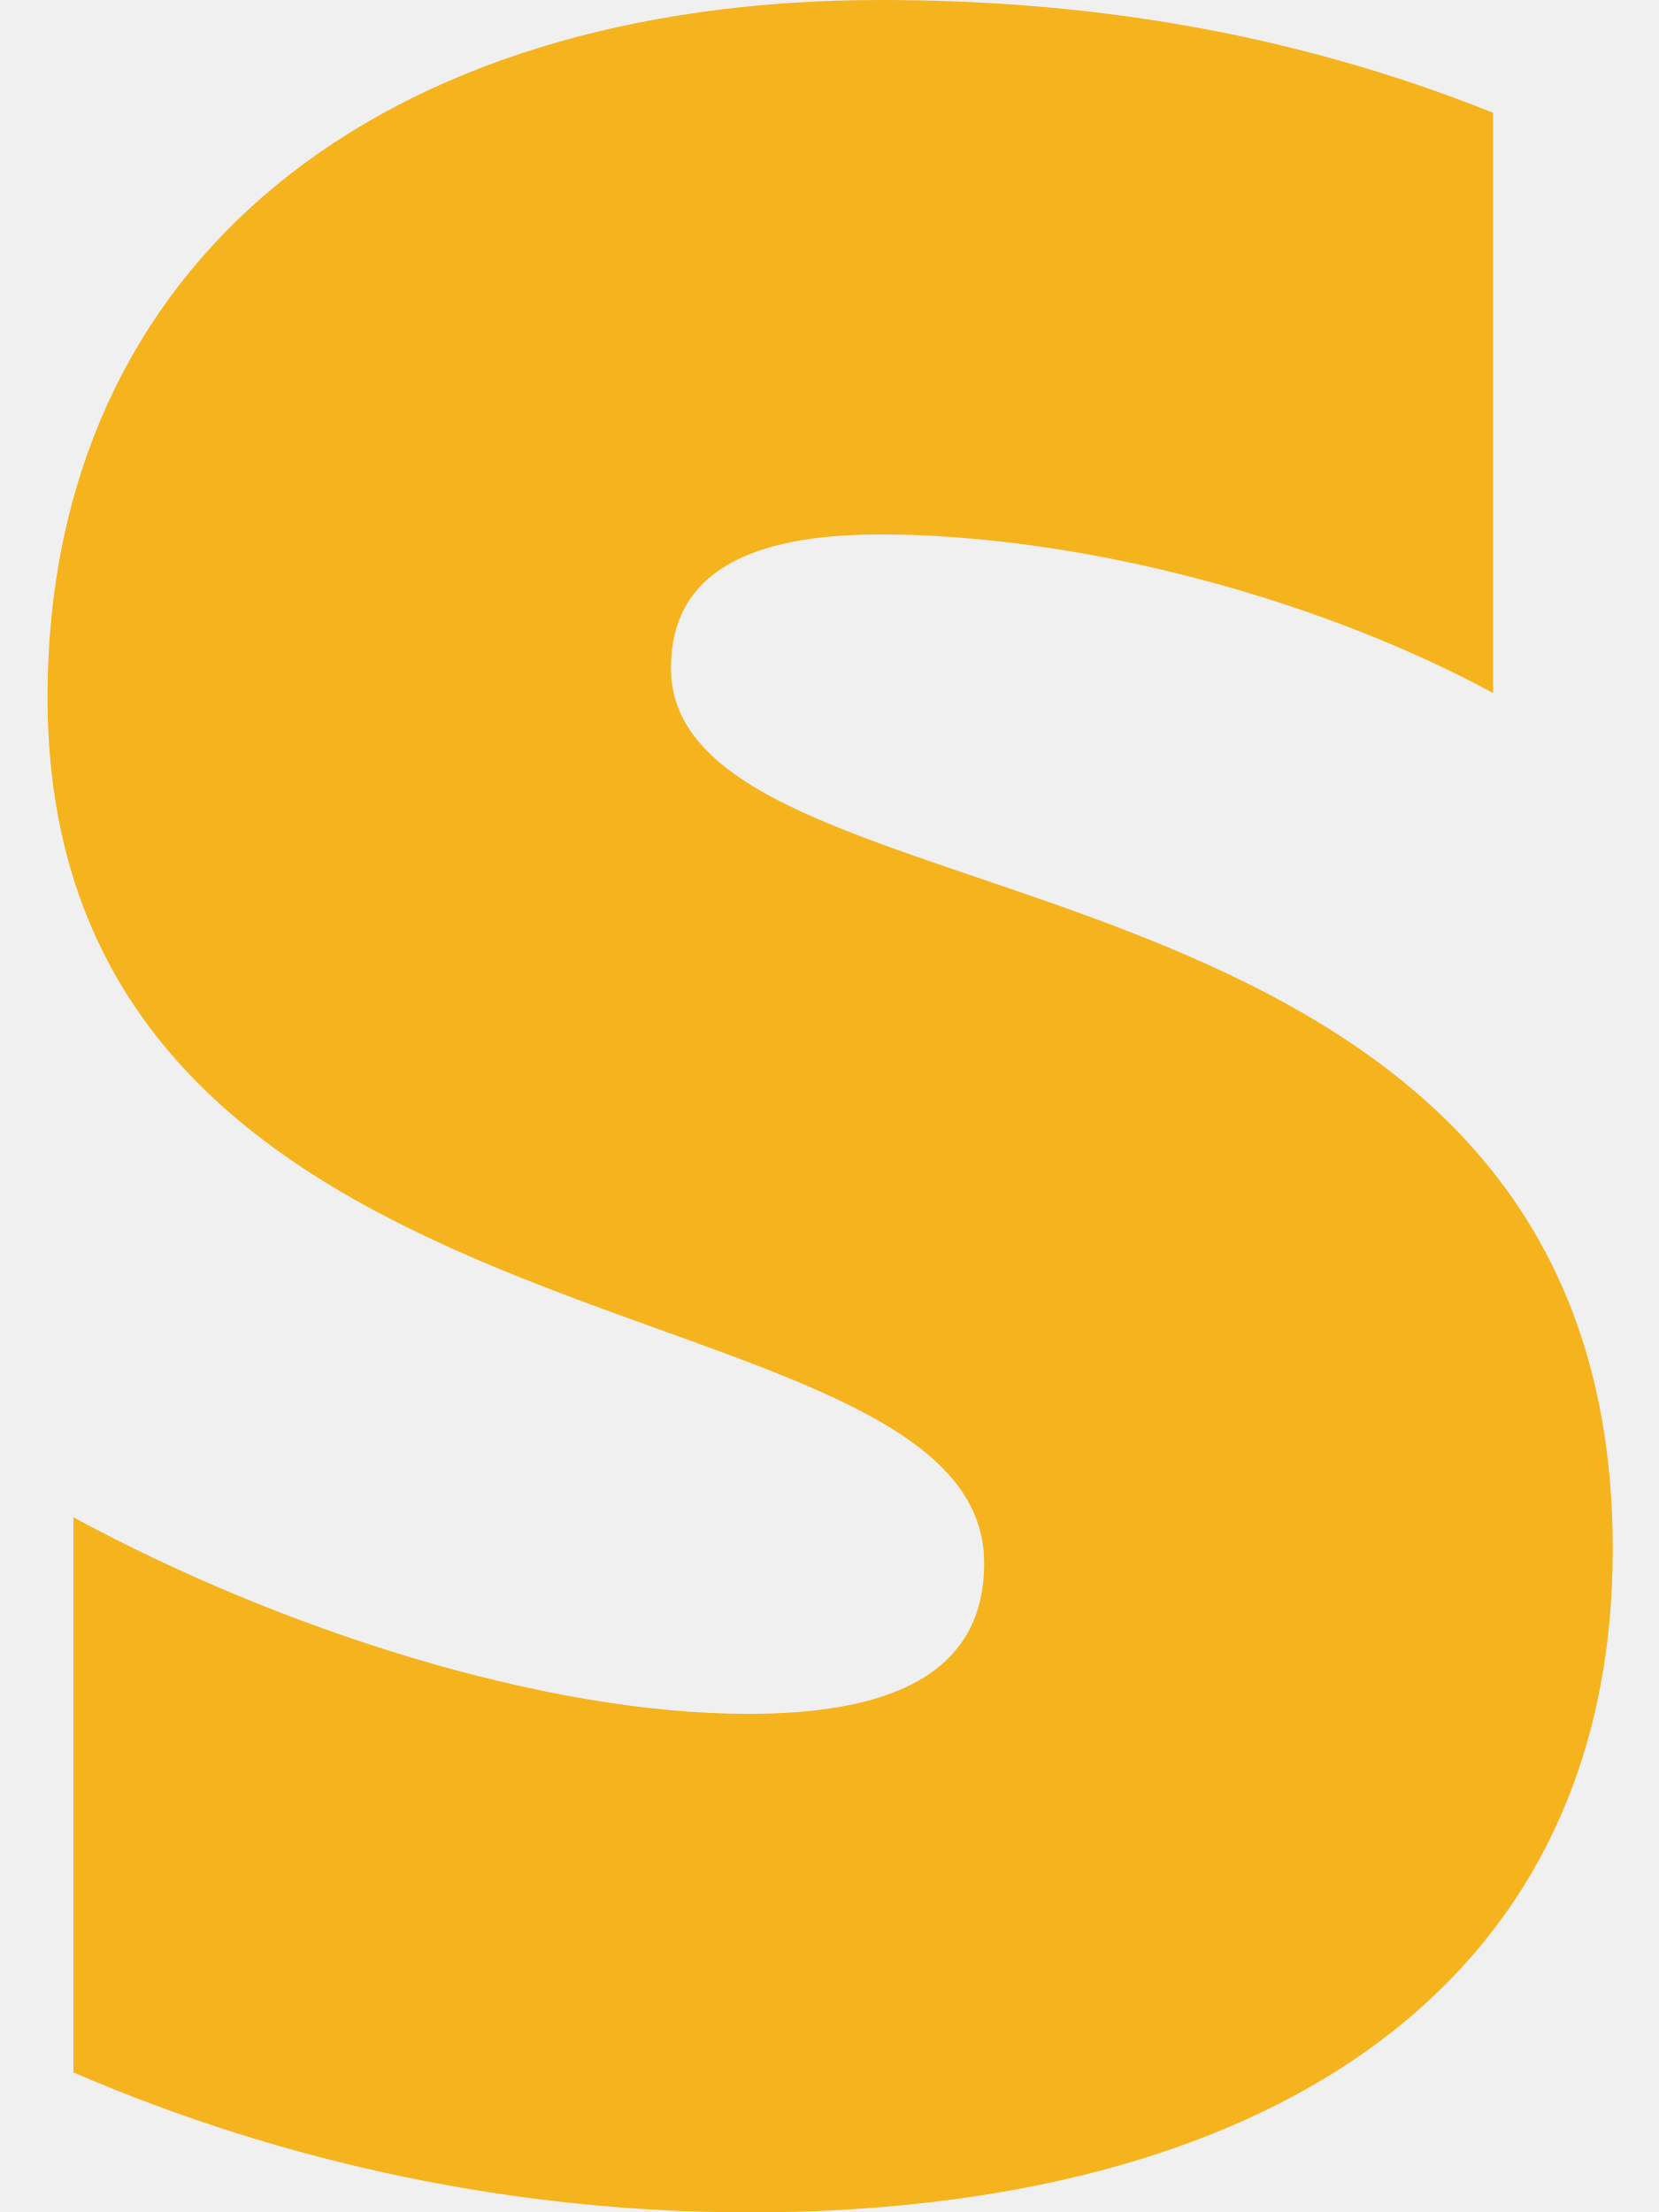
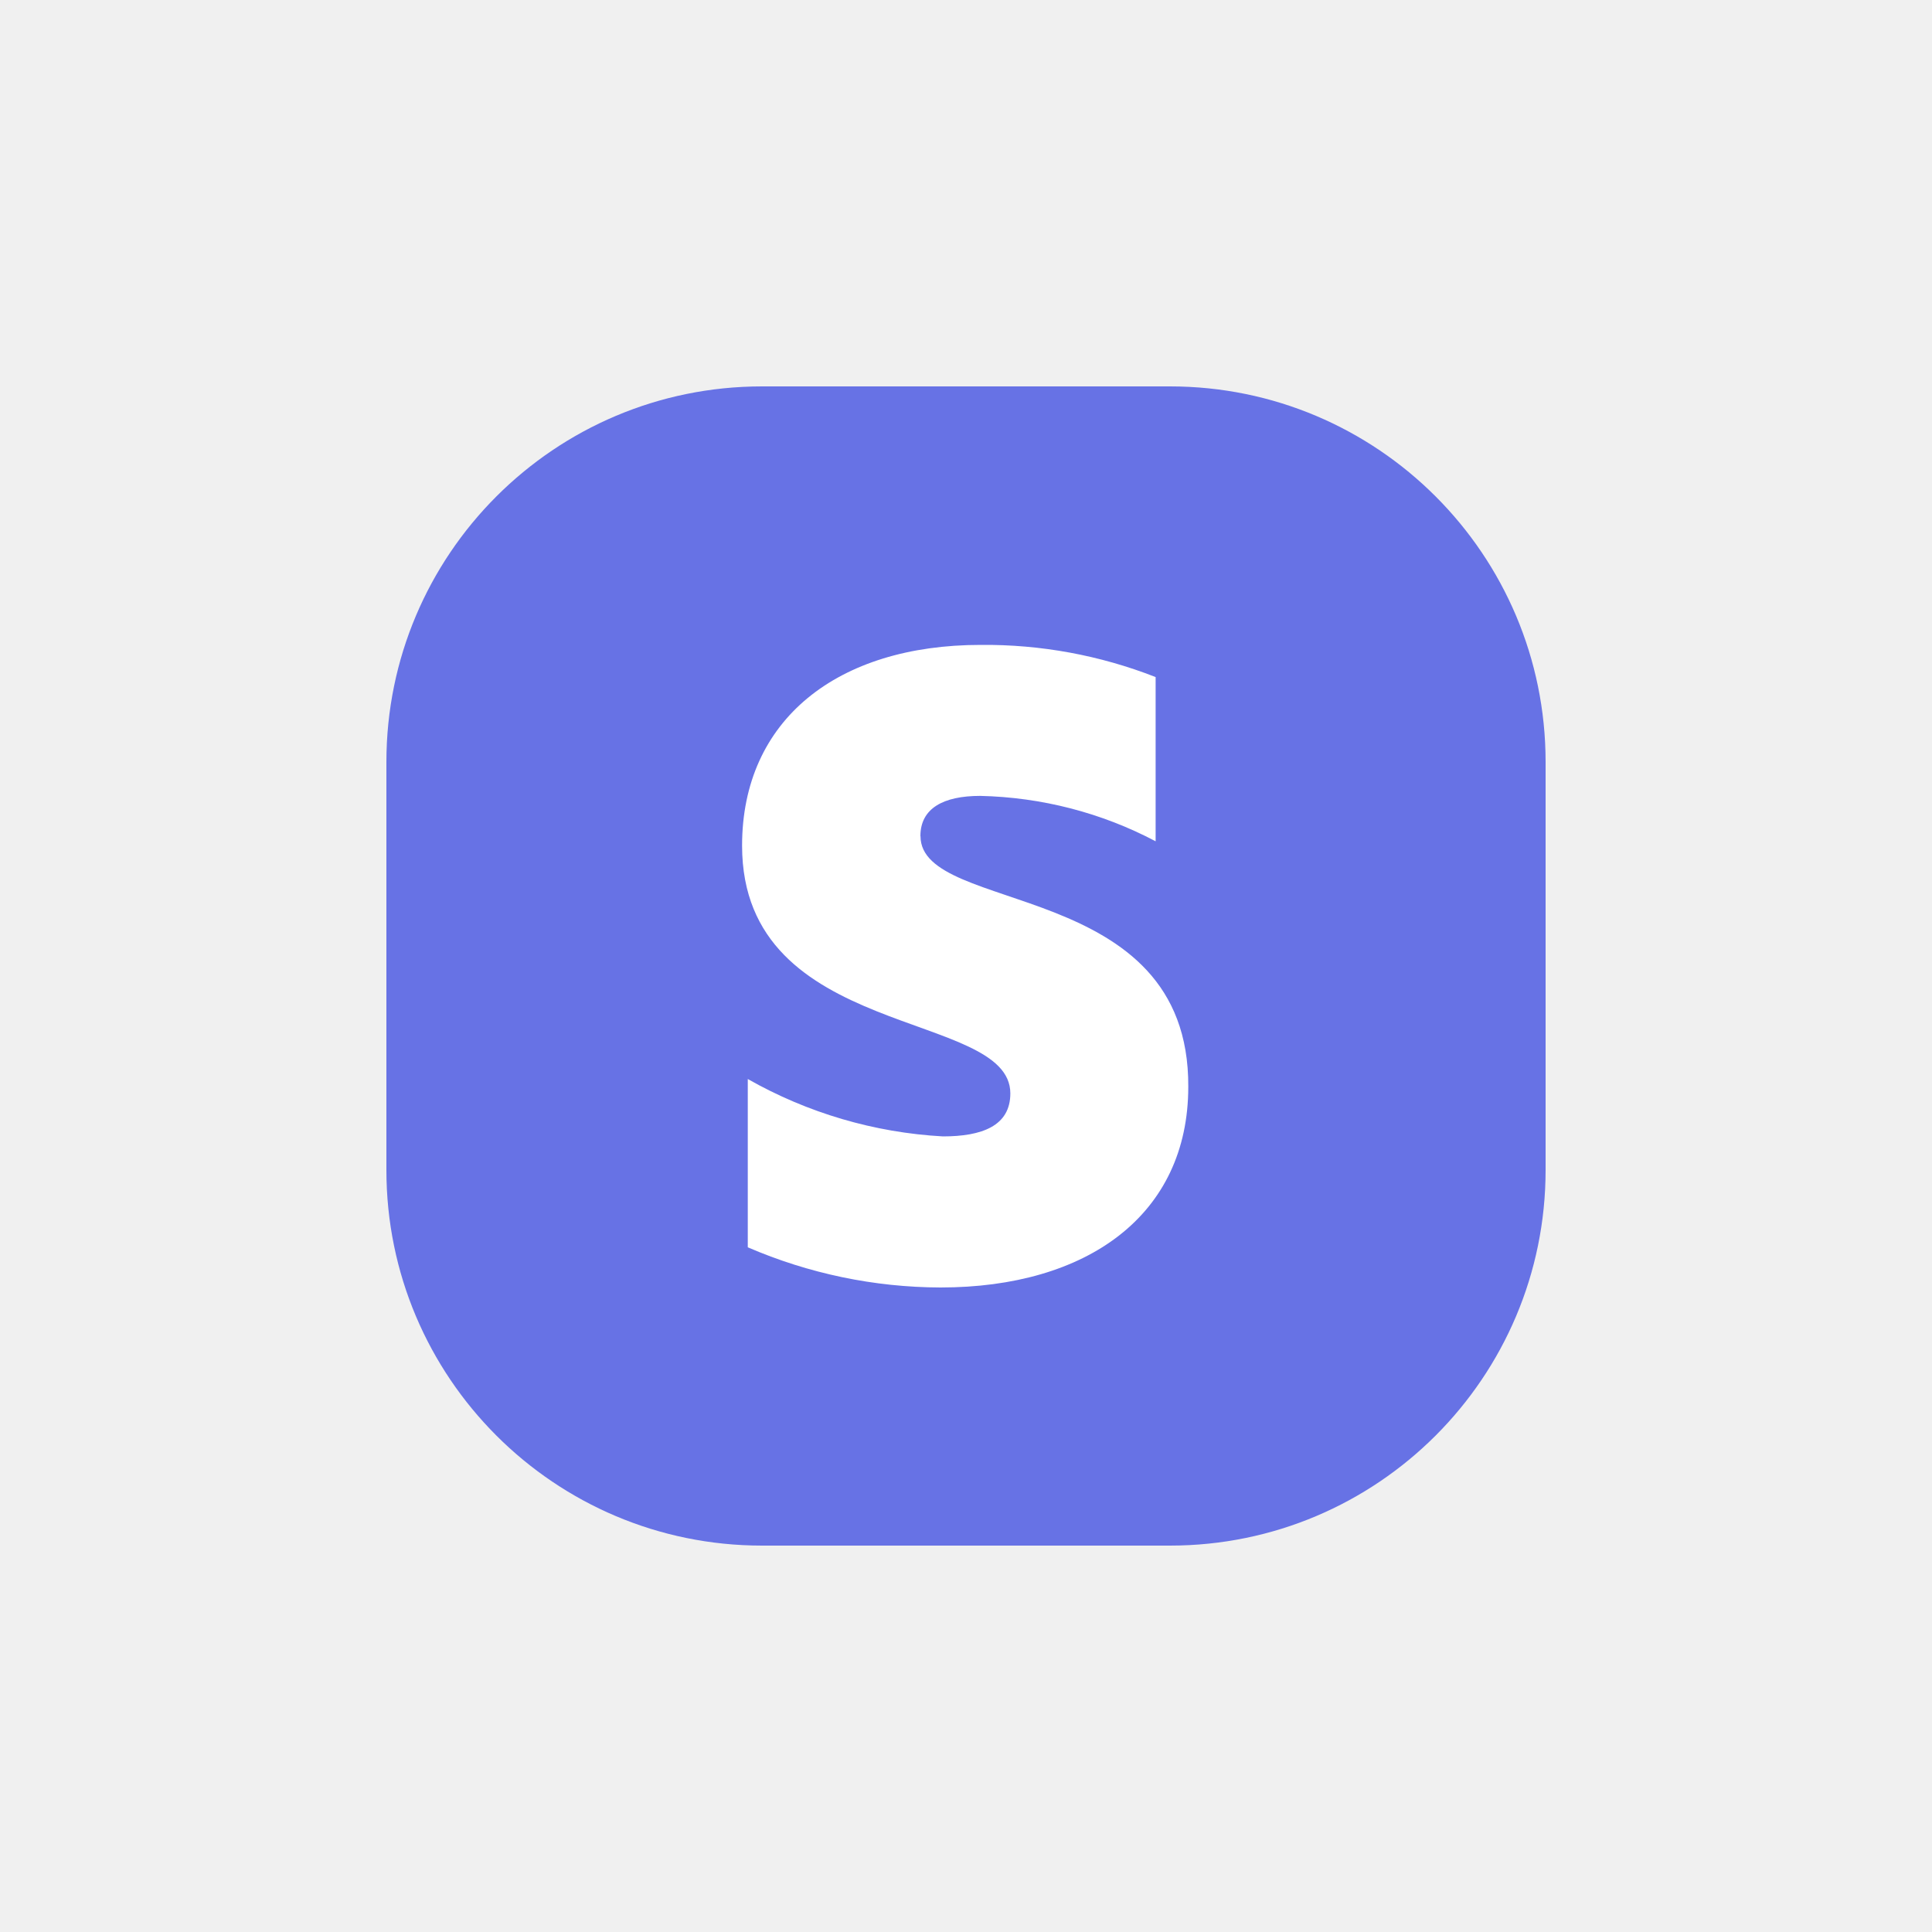
- <svg xmlns="http://www.w3.org/2000/svg" aria-hidden="true" focusable="false" data-prefix="fab" data-icon="stripe-s" class="svg-inline--fa fa-stripe-s fa-w-12" role="img" viewBox="0 0 384 512">
-   <path fill="#f5b41e" d="M155.3 154.6c0-22.3 18.6-30.9 48.4-30.9 43.4 0 98.5 13.3 141.9 36.7V26.1C298.3 7.2 251.1 0 203.8 0 88.1 0 11 60.4 11 161.4c0 157.9 216.8 132.3 216.8 200.4 0 26.4-22.9 34.9-54.7 34.9-47.2 0-108.2-19.5-156.1-45.5v128.5a396.09 396.09 0 0 0 156 32.4c118.6 0 200.3-51 200.3-153.6 0-170.2-218-139.7-218-203.9z" />
+ <svg xmlns="http://www.w3.org/2000/svg" height="20" viewBox="0 0 20 20" width="20">
+   <g fill="none" fill-rule="evenodd" transform="translate(4 4)">
+     <rect fill="#6772e5" fill-rule="nonzero" height="12" rx="3.888" width="12" />
+     <path d="m5.528 4.655c0-.287.237-.416.619-.416.634.014 1.256.174 1.816.47v-1.7c-.577-.226-1.192-.339-1.812-.333-1.48 0-2.469.773-2.469 2.078 0 2.02 2.777 1.692 2.777 2.565 0 .337-.295.445-.698.445-.71-.039-1.402-.243-2.02-.594v1.742c.63.272 1.309.414 1.995.416 1.517 0 2.565-.748 2.565-2.078.012-2.166-2.772-1.775-2.772-2.594z" fill="#fff" />
+   </g>
</svg>
